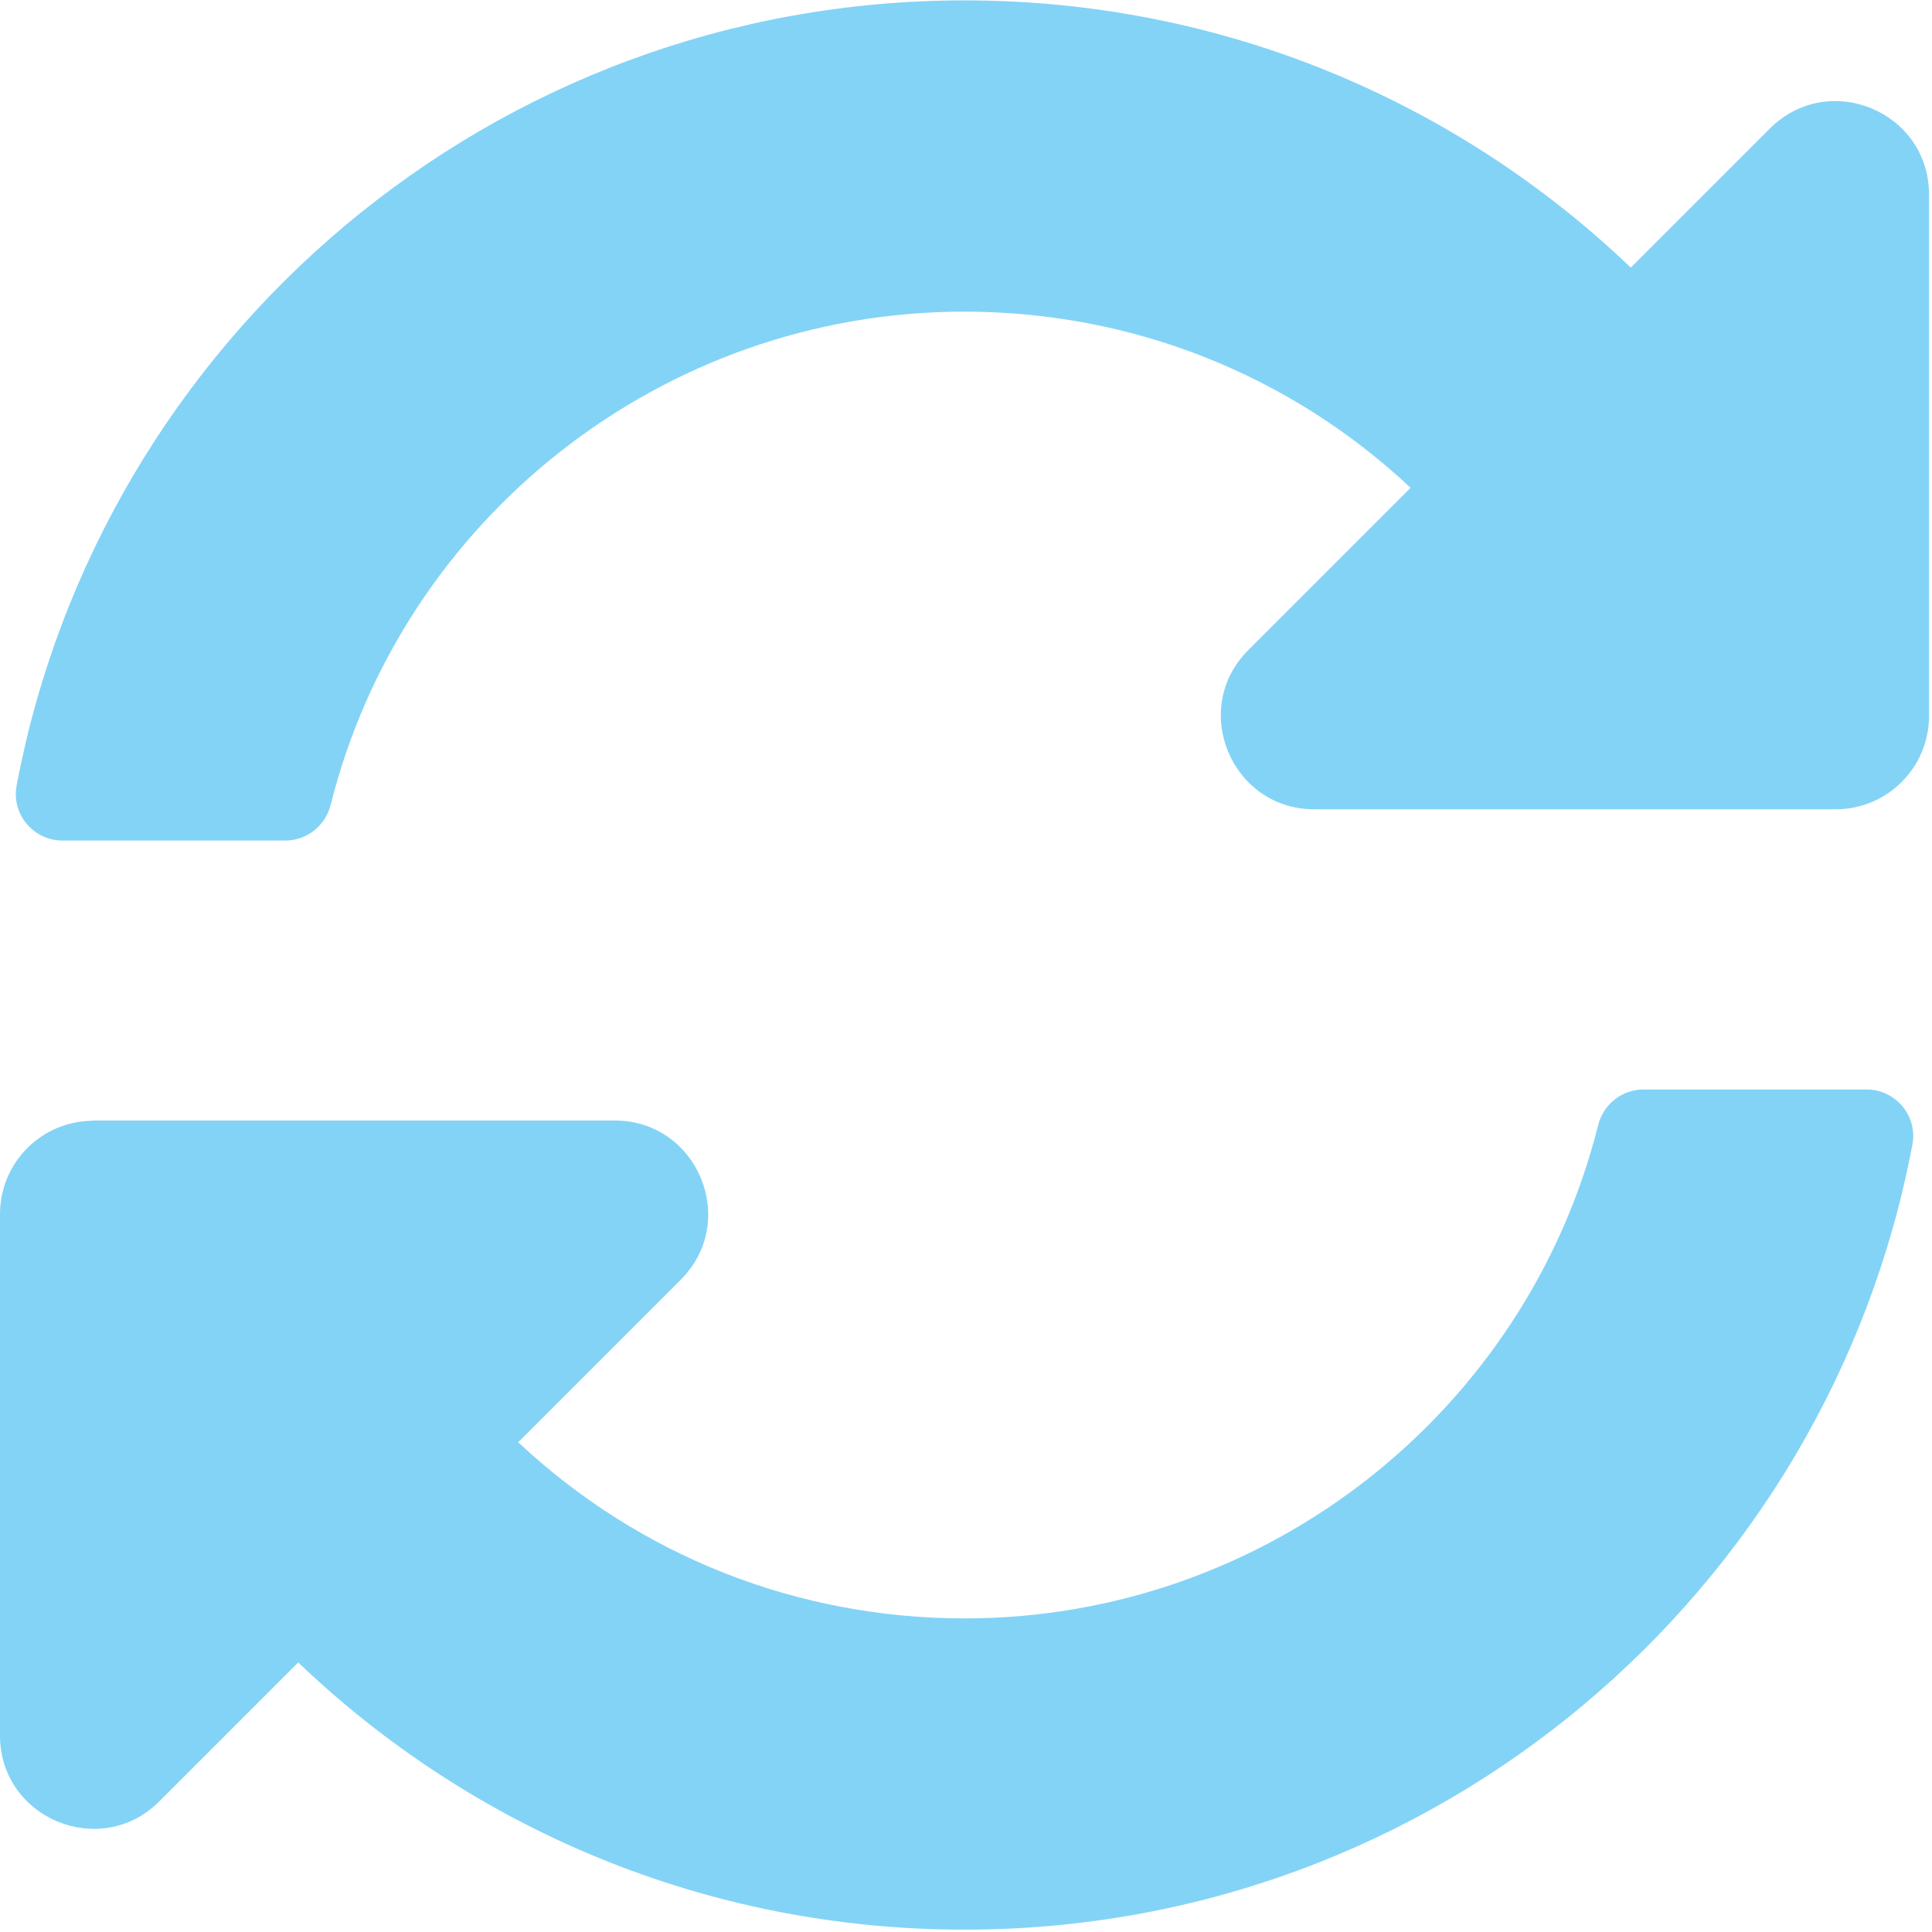
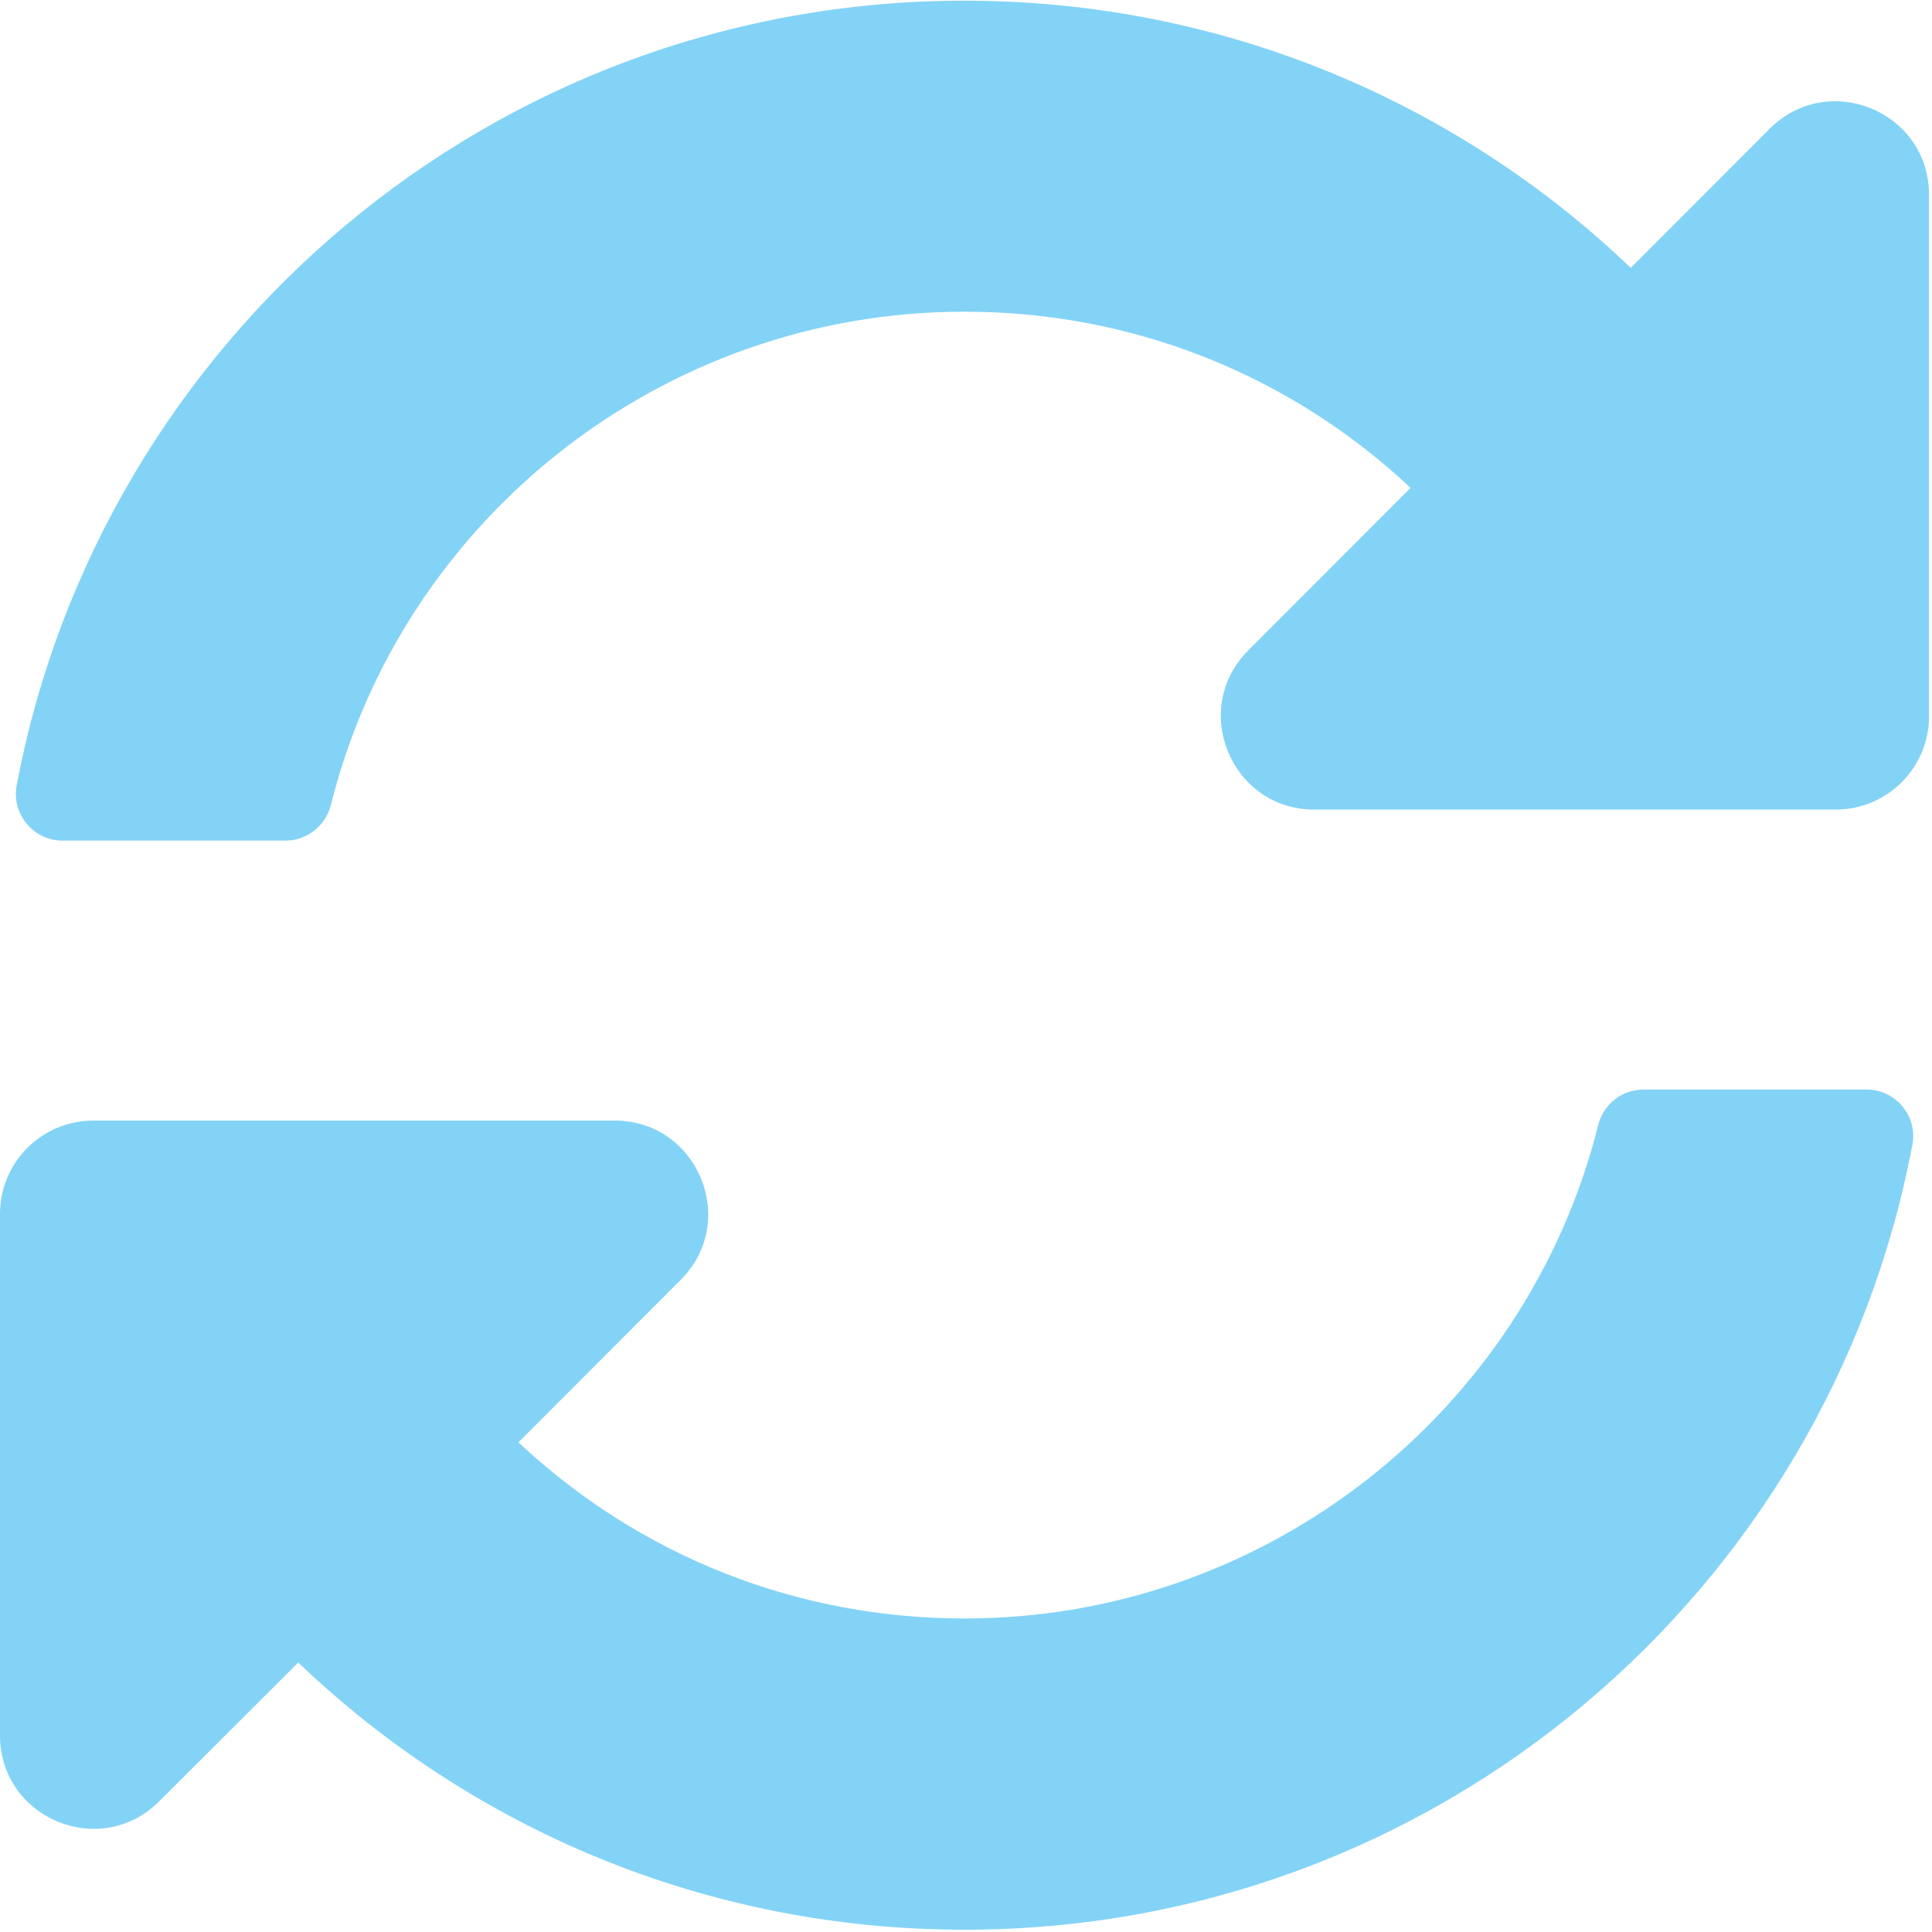
<svg xmlns="http://www.w3.org/2000/svg" width="32" height="32" viewBox="0 0 8.467 8.467" version="1.1" id="svg8">
  <defs id="defs2" />
-   <g id="layer1" transform="translate(0,-288.5333)">
-     <path id="path1009" d="m 6.182,290.671 c -0.533,-0.499 -1.224,-0.772 -1.958,-0.772 -1.32,10e-4 -2.46,0.906 -2.775,2.162 -0.023,0.091 -0.104,0.156 -0.199,0.156 H 0.274 c -0.128,0 -0.225,-0.116 -0.201,-0.242 0.369,-1.958 2.088,-3.44 4.154,-3.44 1.133,0 2.161,0.445 2.92,1.171 l 0.609,-0.609 c 0.258,-0.258 0.698,-0.075 0.698,0.289 v 2.285 c 0,0.226 -0.183,0.409 -0.409,0.409 H 5.76 c -0.364,0 -0.547,-0.441 -0.289,-0.698 z m -5.773,2.773 H 2.694 c 0.364,0 0.547,0.441 0.289,0.698 l -0.712,0.712 c 0.533,0.499 1.224,0.772 1.958,0.772 1.32,-0.001 2.46,-0.906 2.775,-2.162 0.023,-0.091 0.104,-0.156 0.199,-0.156 h 0.977 c 0.128,0 0.225,0.116 0.201,0.242 -0.369,1.958 -2.088,3.44 -4.154,3.44 -1.133,0 -2.161,-0.445 -2.92,-1.171 l -0.609,0.609 C 0.441,296.685 2.9982837e-8,296.503 2.9982837e-8,296.139 v -2.285 C 2.9982837e-8,293.628 0.183,293.445 0.409,293.445 Z" style="fill:#83d3f6;fill-opacity:1;stroke-width:0.017" />
-   </g>
+   <path id="path1009" d="M 6.182,2.138 C 5.649,1.639 4.958,1.365 4.224,1.366 2.904,1.367 1.764,2.272 1.45,3.528 1.427,3.619 1.345,3.684 1.251,3.684 H 0.274 C 0.147,3.684 0.05,3.568 0.073,3.442 0.442,1.484 2.161,0.003 4.227,0.003 c 1.133,0 2.161,0.445 2.92,1.171 L 7.756,0.564 C 8.013,0.307 8.454,0.489 8.454,0.854 v 2.285 c 0,0.226 -0.183,0.409 -0.409,0.409 H 5.76 c -0.364,0 -0.547,-0.441 -0.289,-0.698 z M 0.409,4.911 H 2.694 c 0.364,0 0.547,0.441 0.289,0.698 L 2.272,6.321 C 2.804,6.82 3.496,7.094 4.23,7.093 5.549,7.092 6.689,6.187 7.004,4.931 7.027,4.839 7.108,4.775 7.203,4.775 h 0.977 c 0.128,0 0.225,0.116 0.201,0.242 -0.369,1.958 -2.088,3.44 -4.154,3.44 -1.133,0 -2.161,-0.445 -2.92,-1.171 L 0.698,7.894 C 0.441,8.152 2.9982837e-8,7.97 2.9982837e-8,7.605 V 5.32 C 2.9982837e-8,5.094 0.183,4.911 0.409,4.911 Z" style="fill:#83d3f6;fill-opacity:1;stroke-width:0.017" />
</svg>
